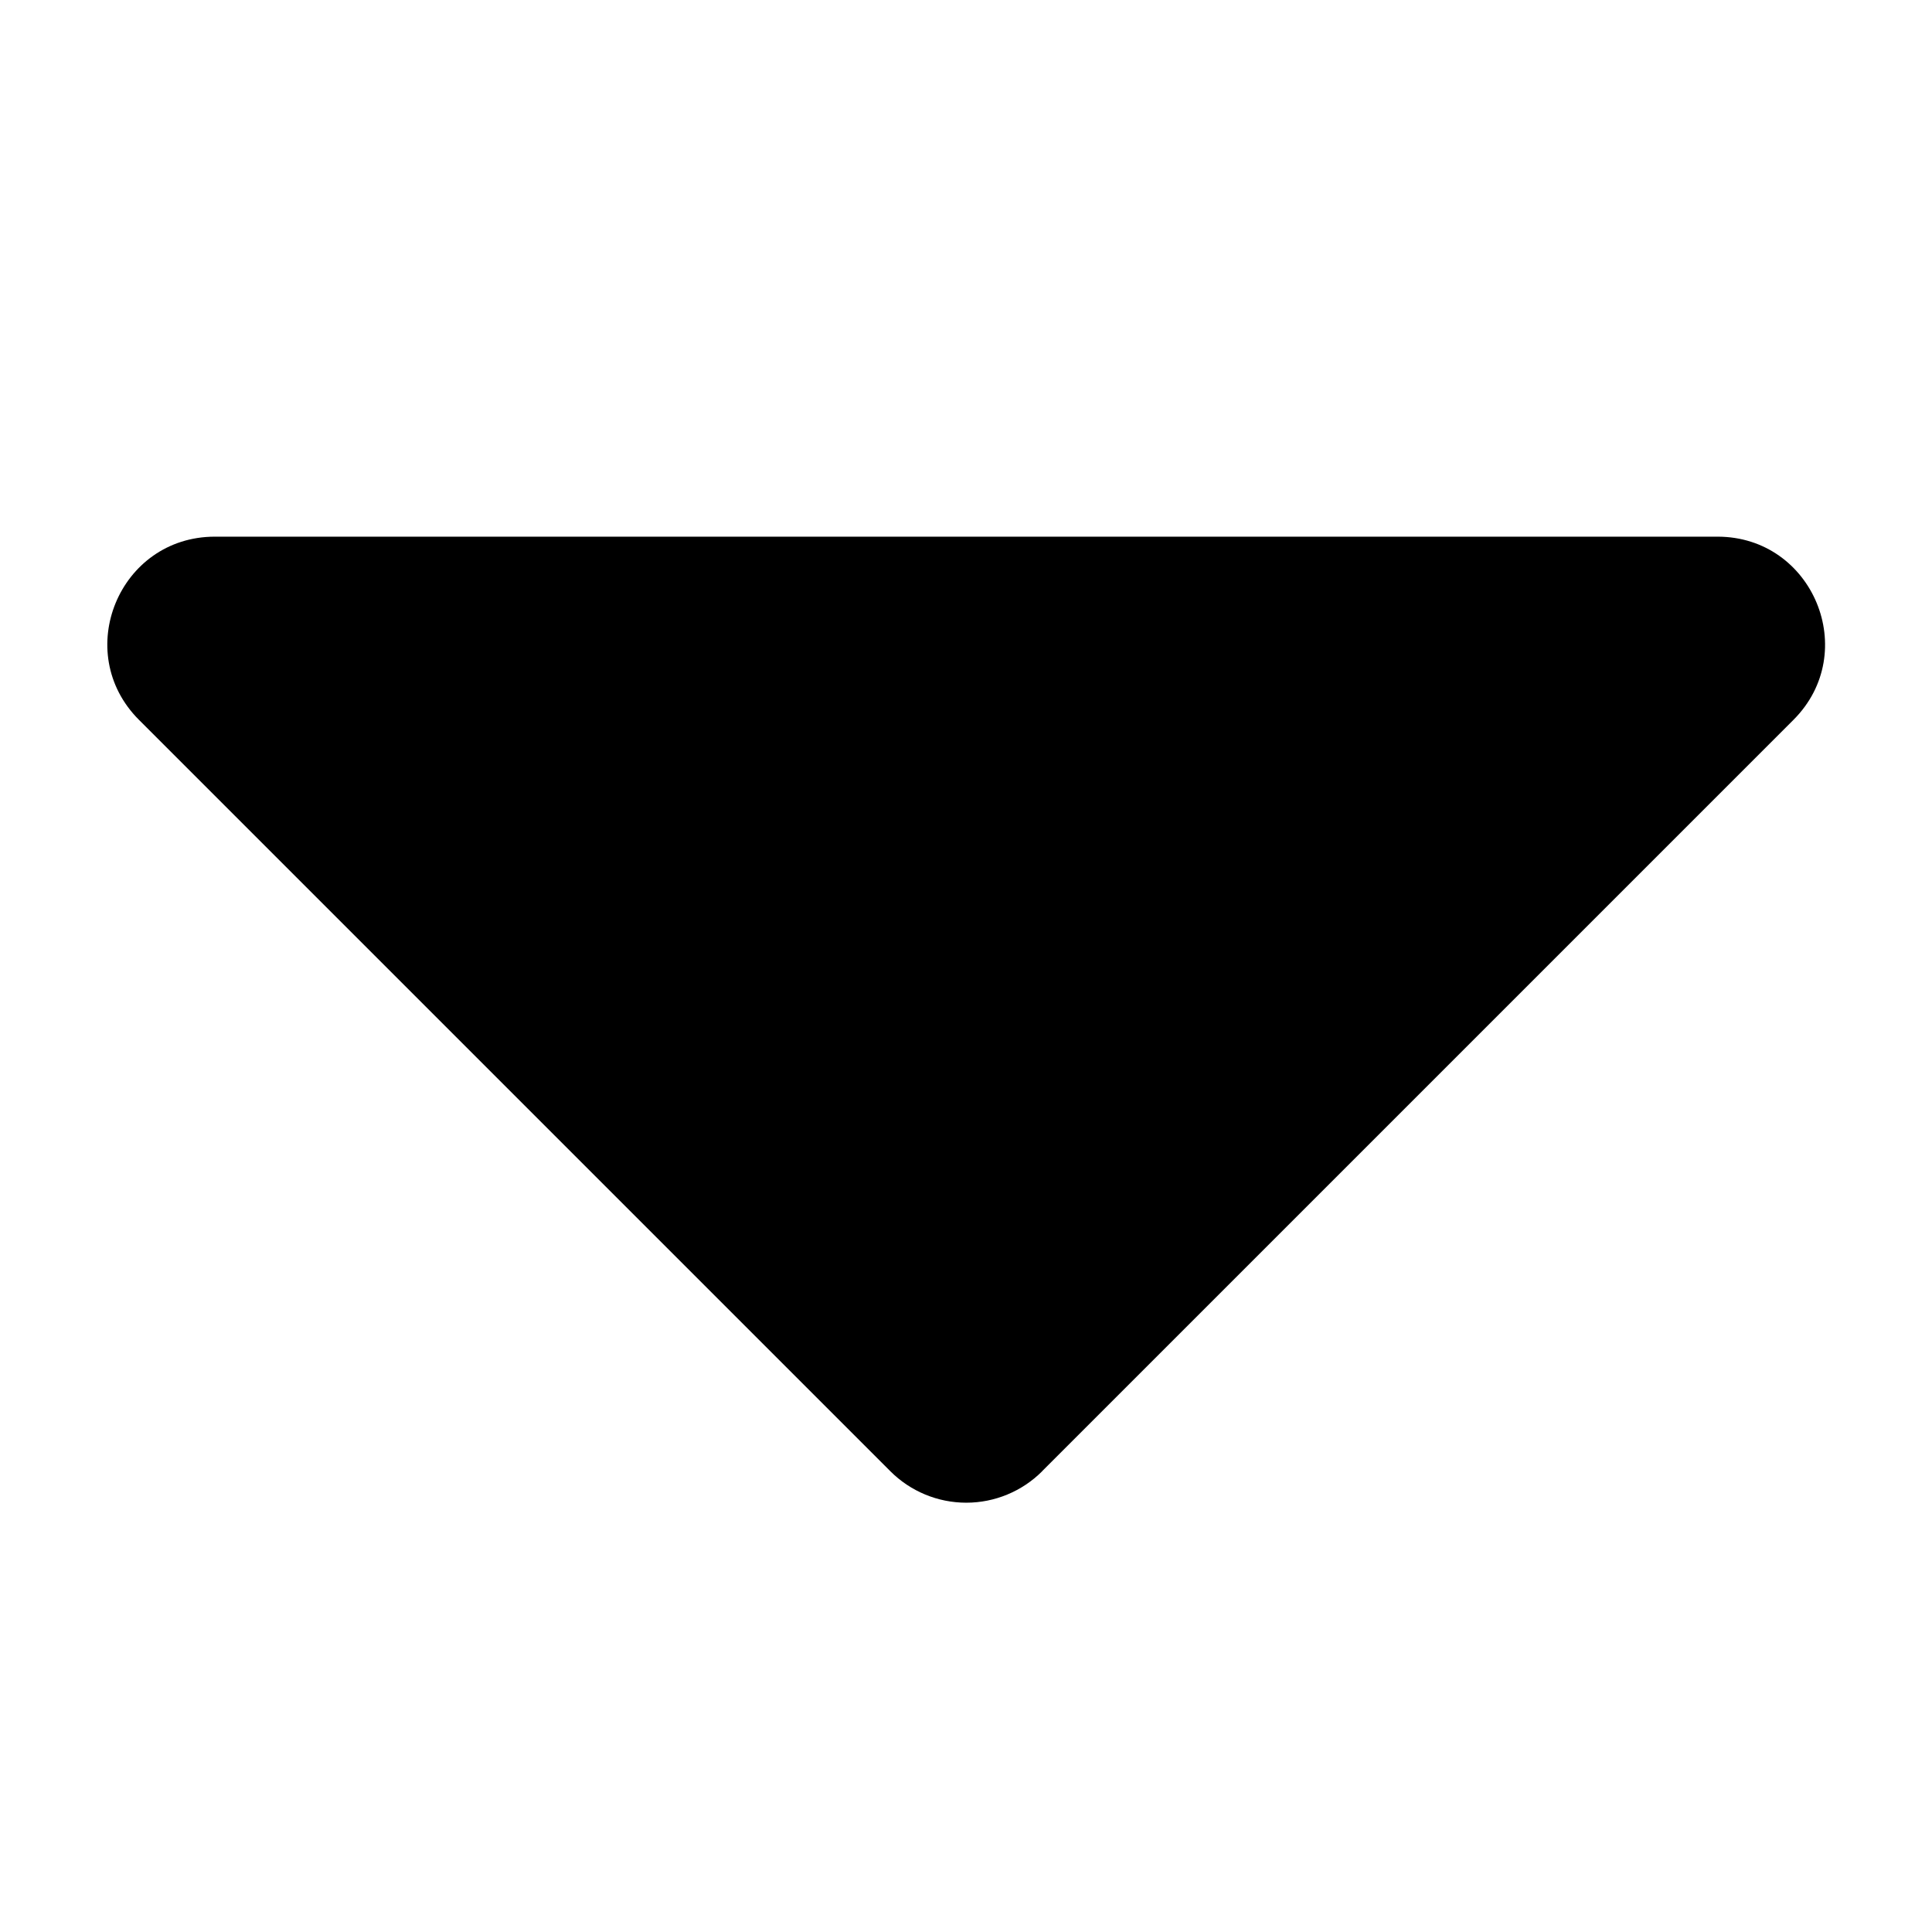
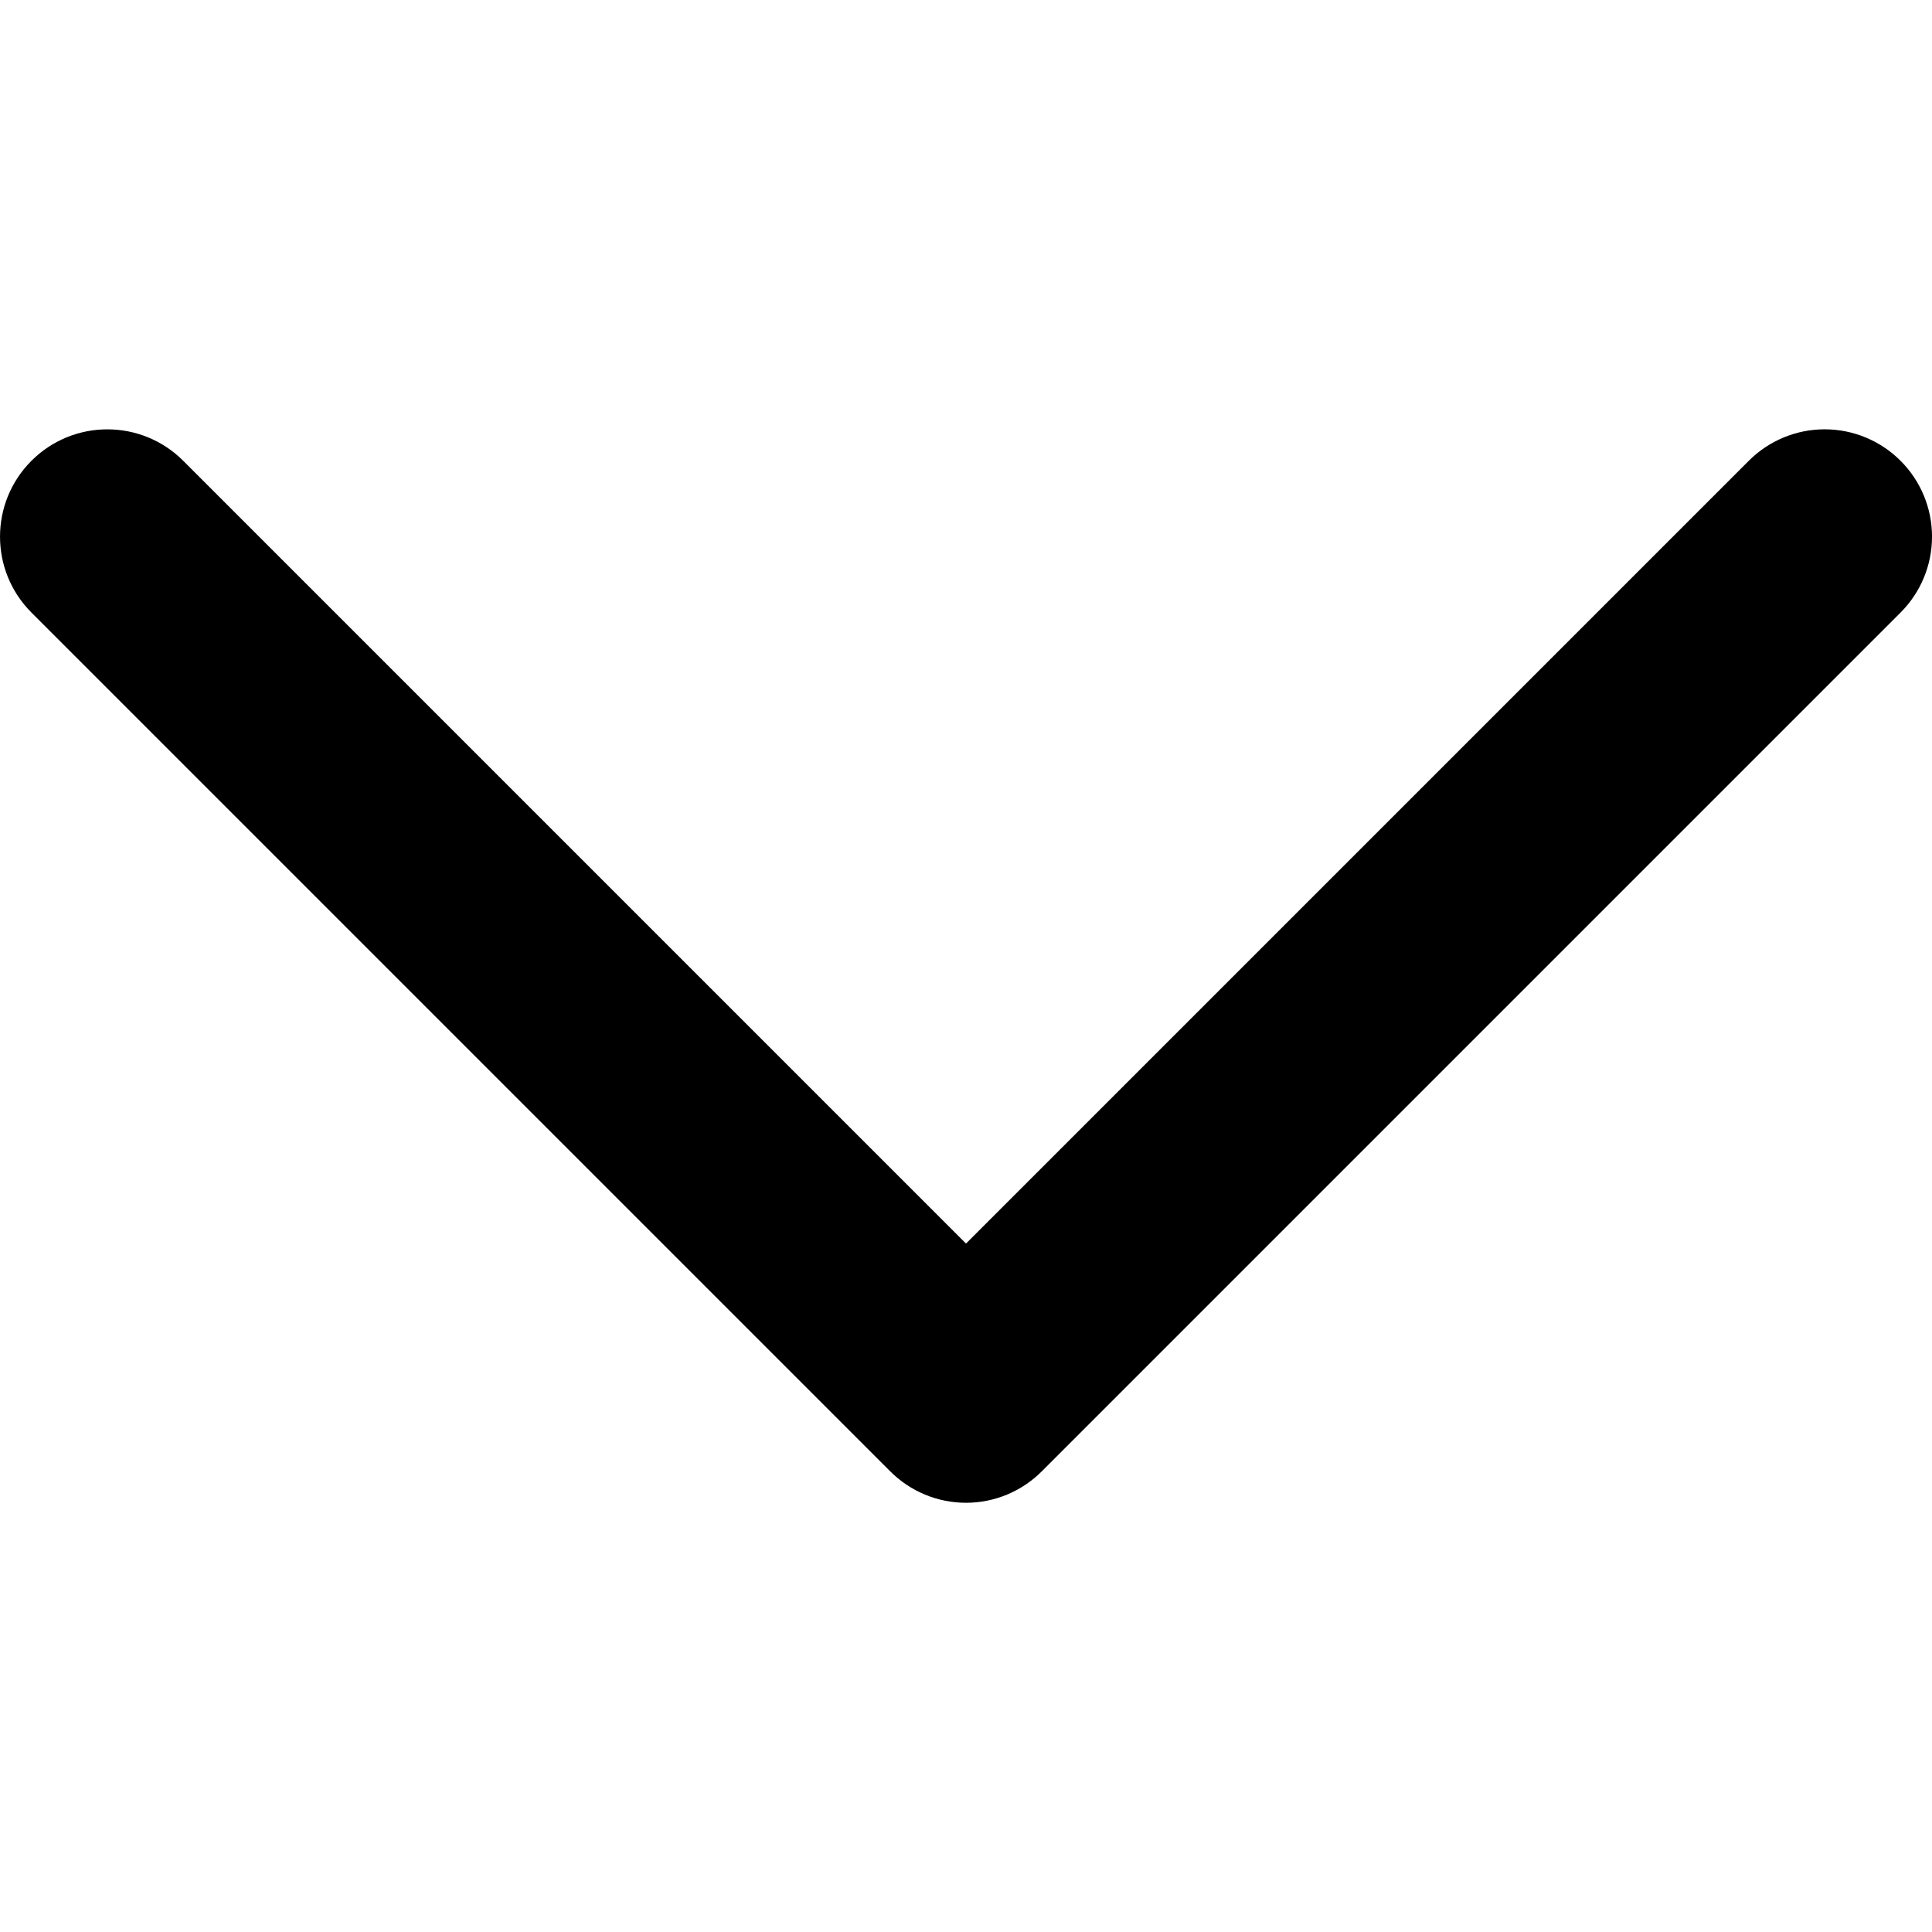
<svg xmlns="http://www.w3.org/2000/svg" xmlns:xlink="http://www.w3.org/1999/xlink" viewBox="0 0 18 18">
  <defs>
-     <path id="dropdown2-small" d="M9.71 13.707a1 1 0 0 1-1.415 0l-7-7C.665 6.077 1.11 5 2.002 5h14c.89 0 1.337 1.077.707 1.707l-7 7z" />
+     <path id="dropdown2-small" d="M17.707 4.293a.999.999 0 0 0-1.414 0L9 11.586 1.707 4.293A.999.999 0 1 0 .293 5.707l8 8a.997.997 0 0 0 1.414 0l8-8a.999.999 0 0 0 0-1.414" />
  </defs>
-   <use xlink:href="#dropdown2-small" />
+   <use fill-rule="evenodd" xlink:href="#dropdown2-small" />
</svg>
